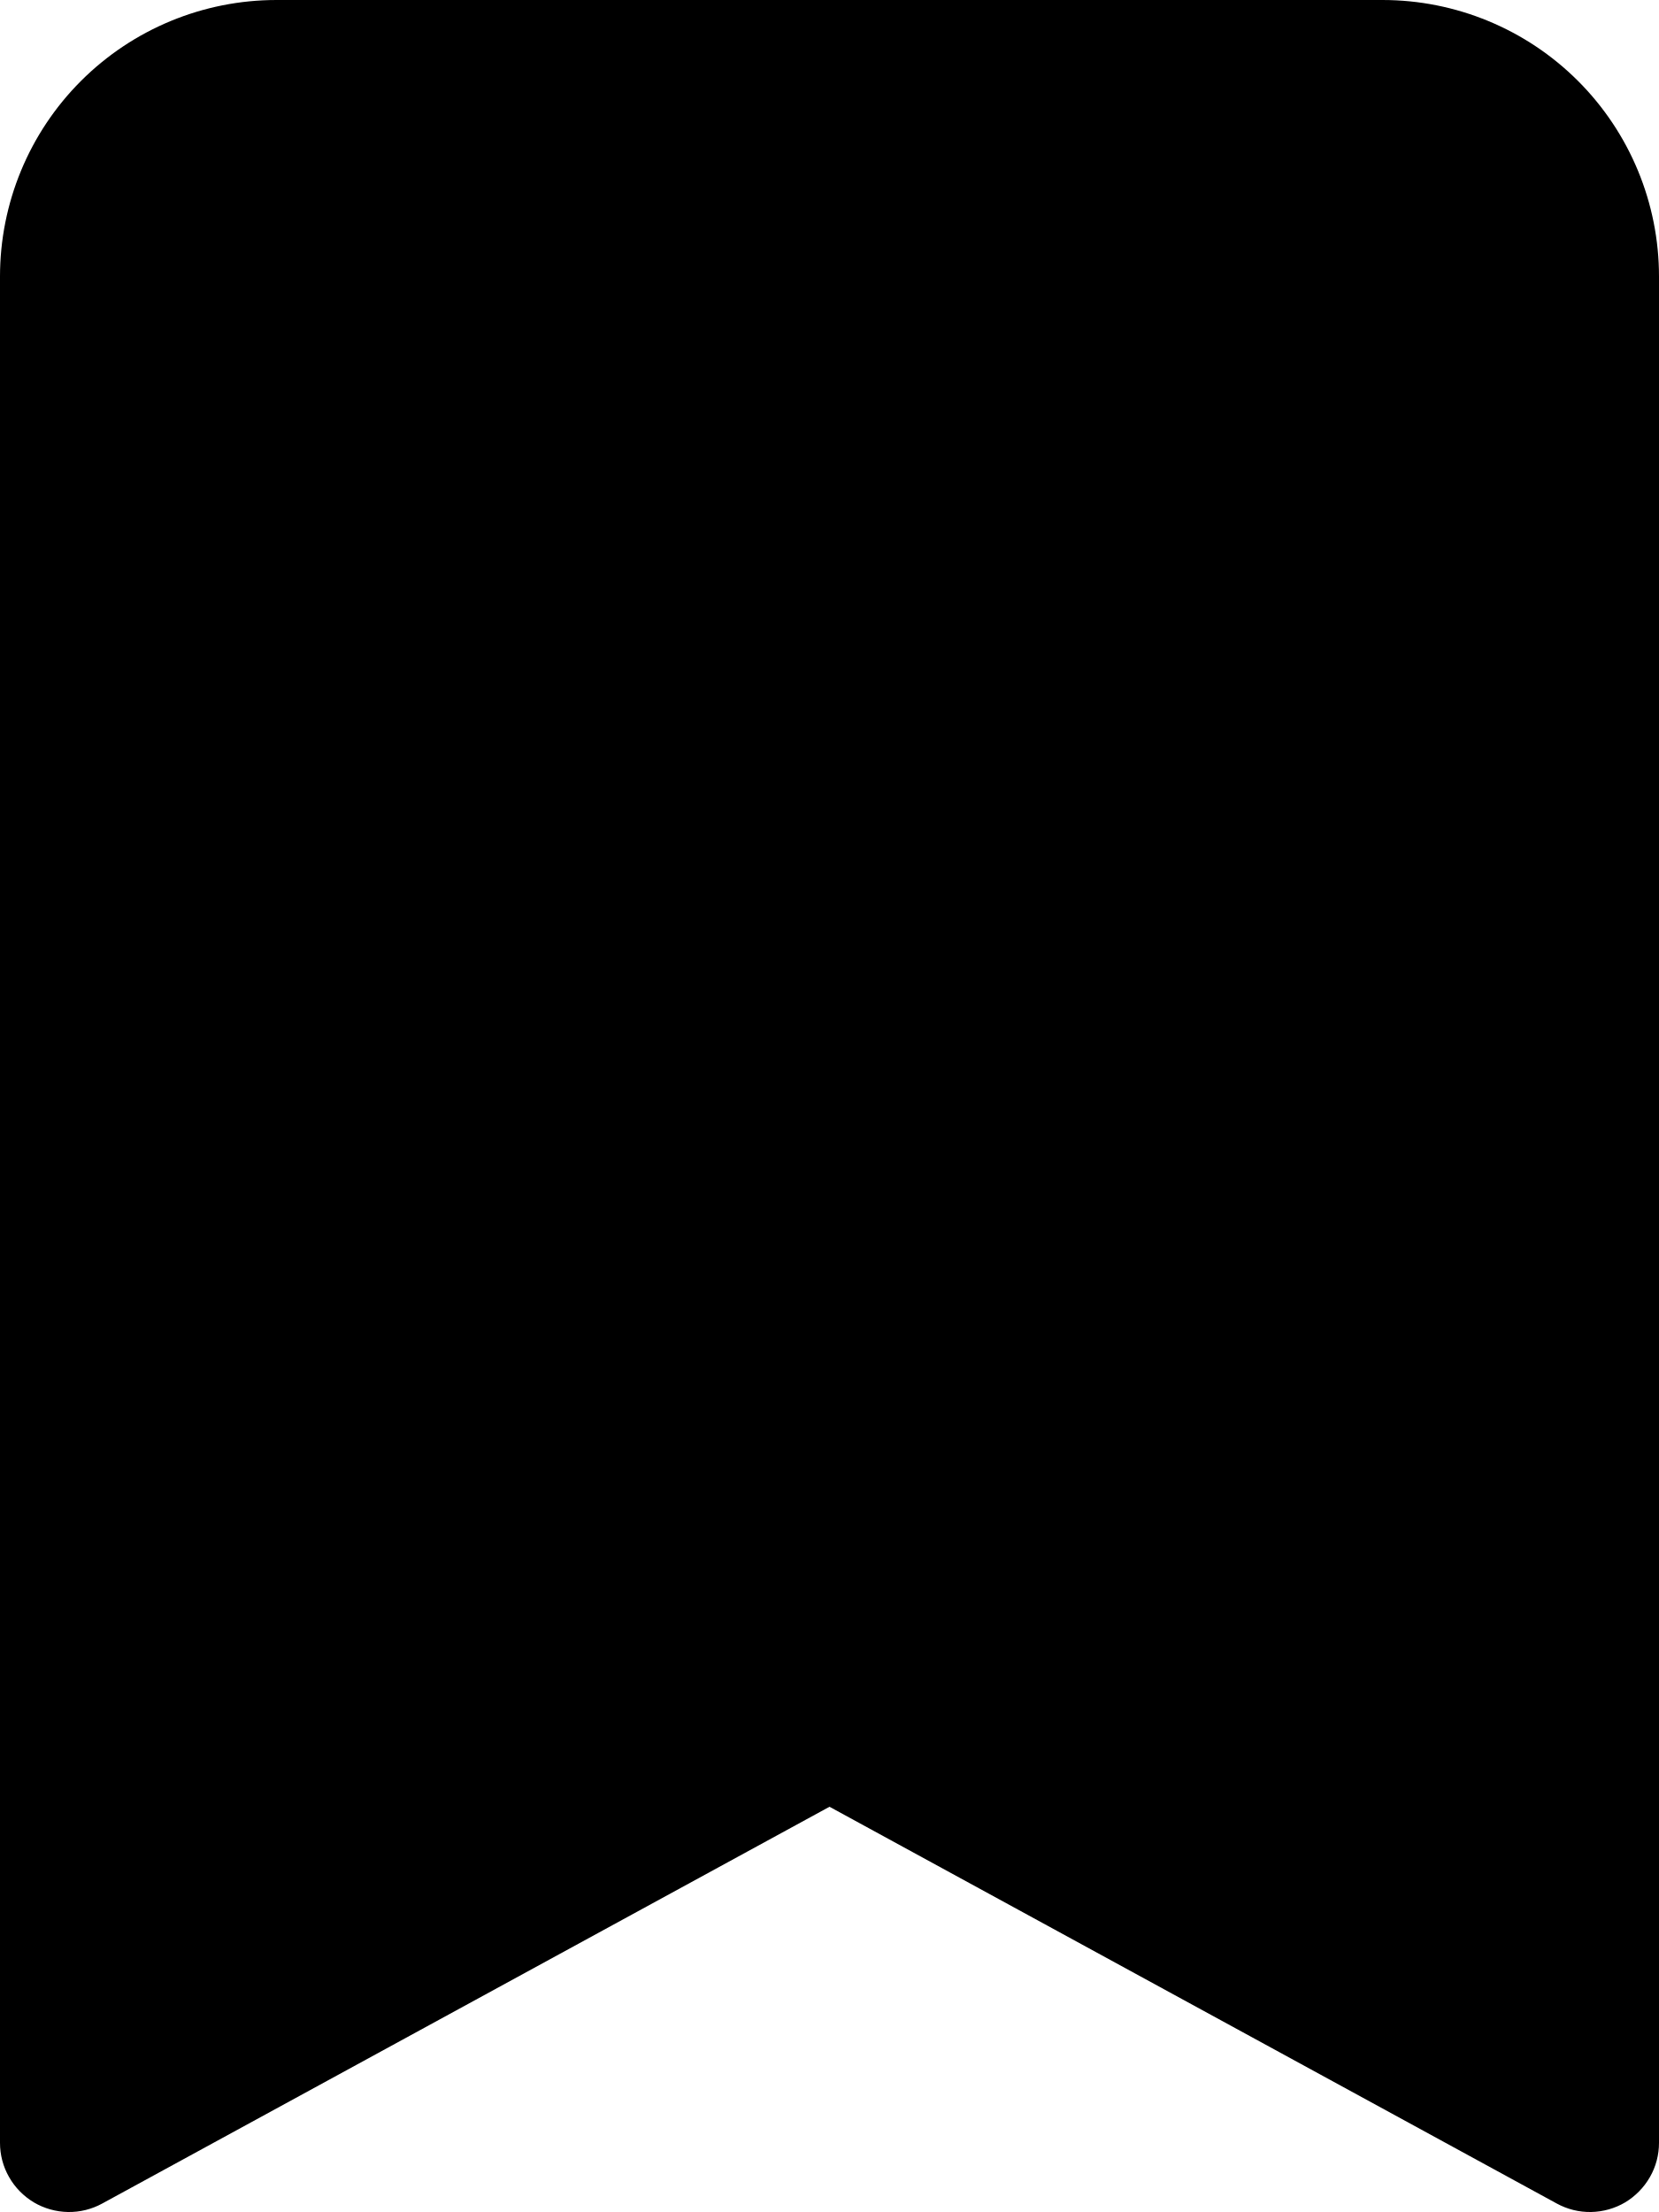
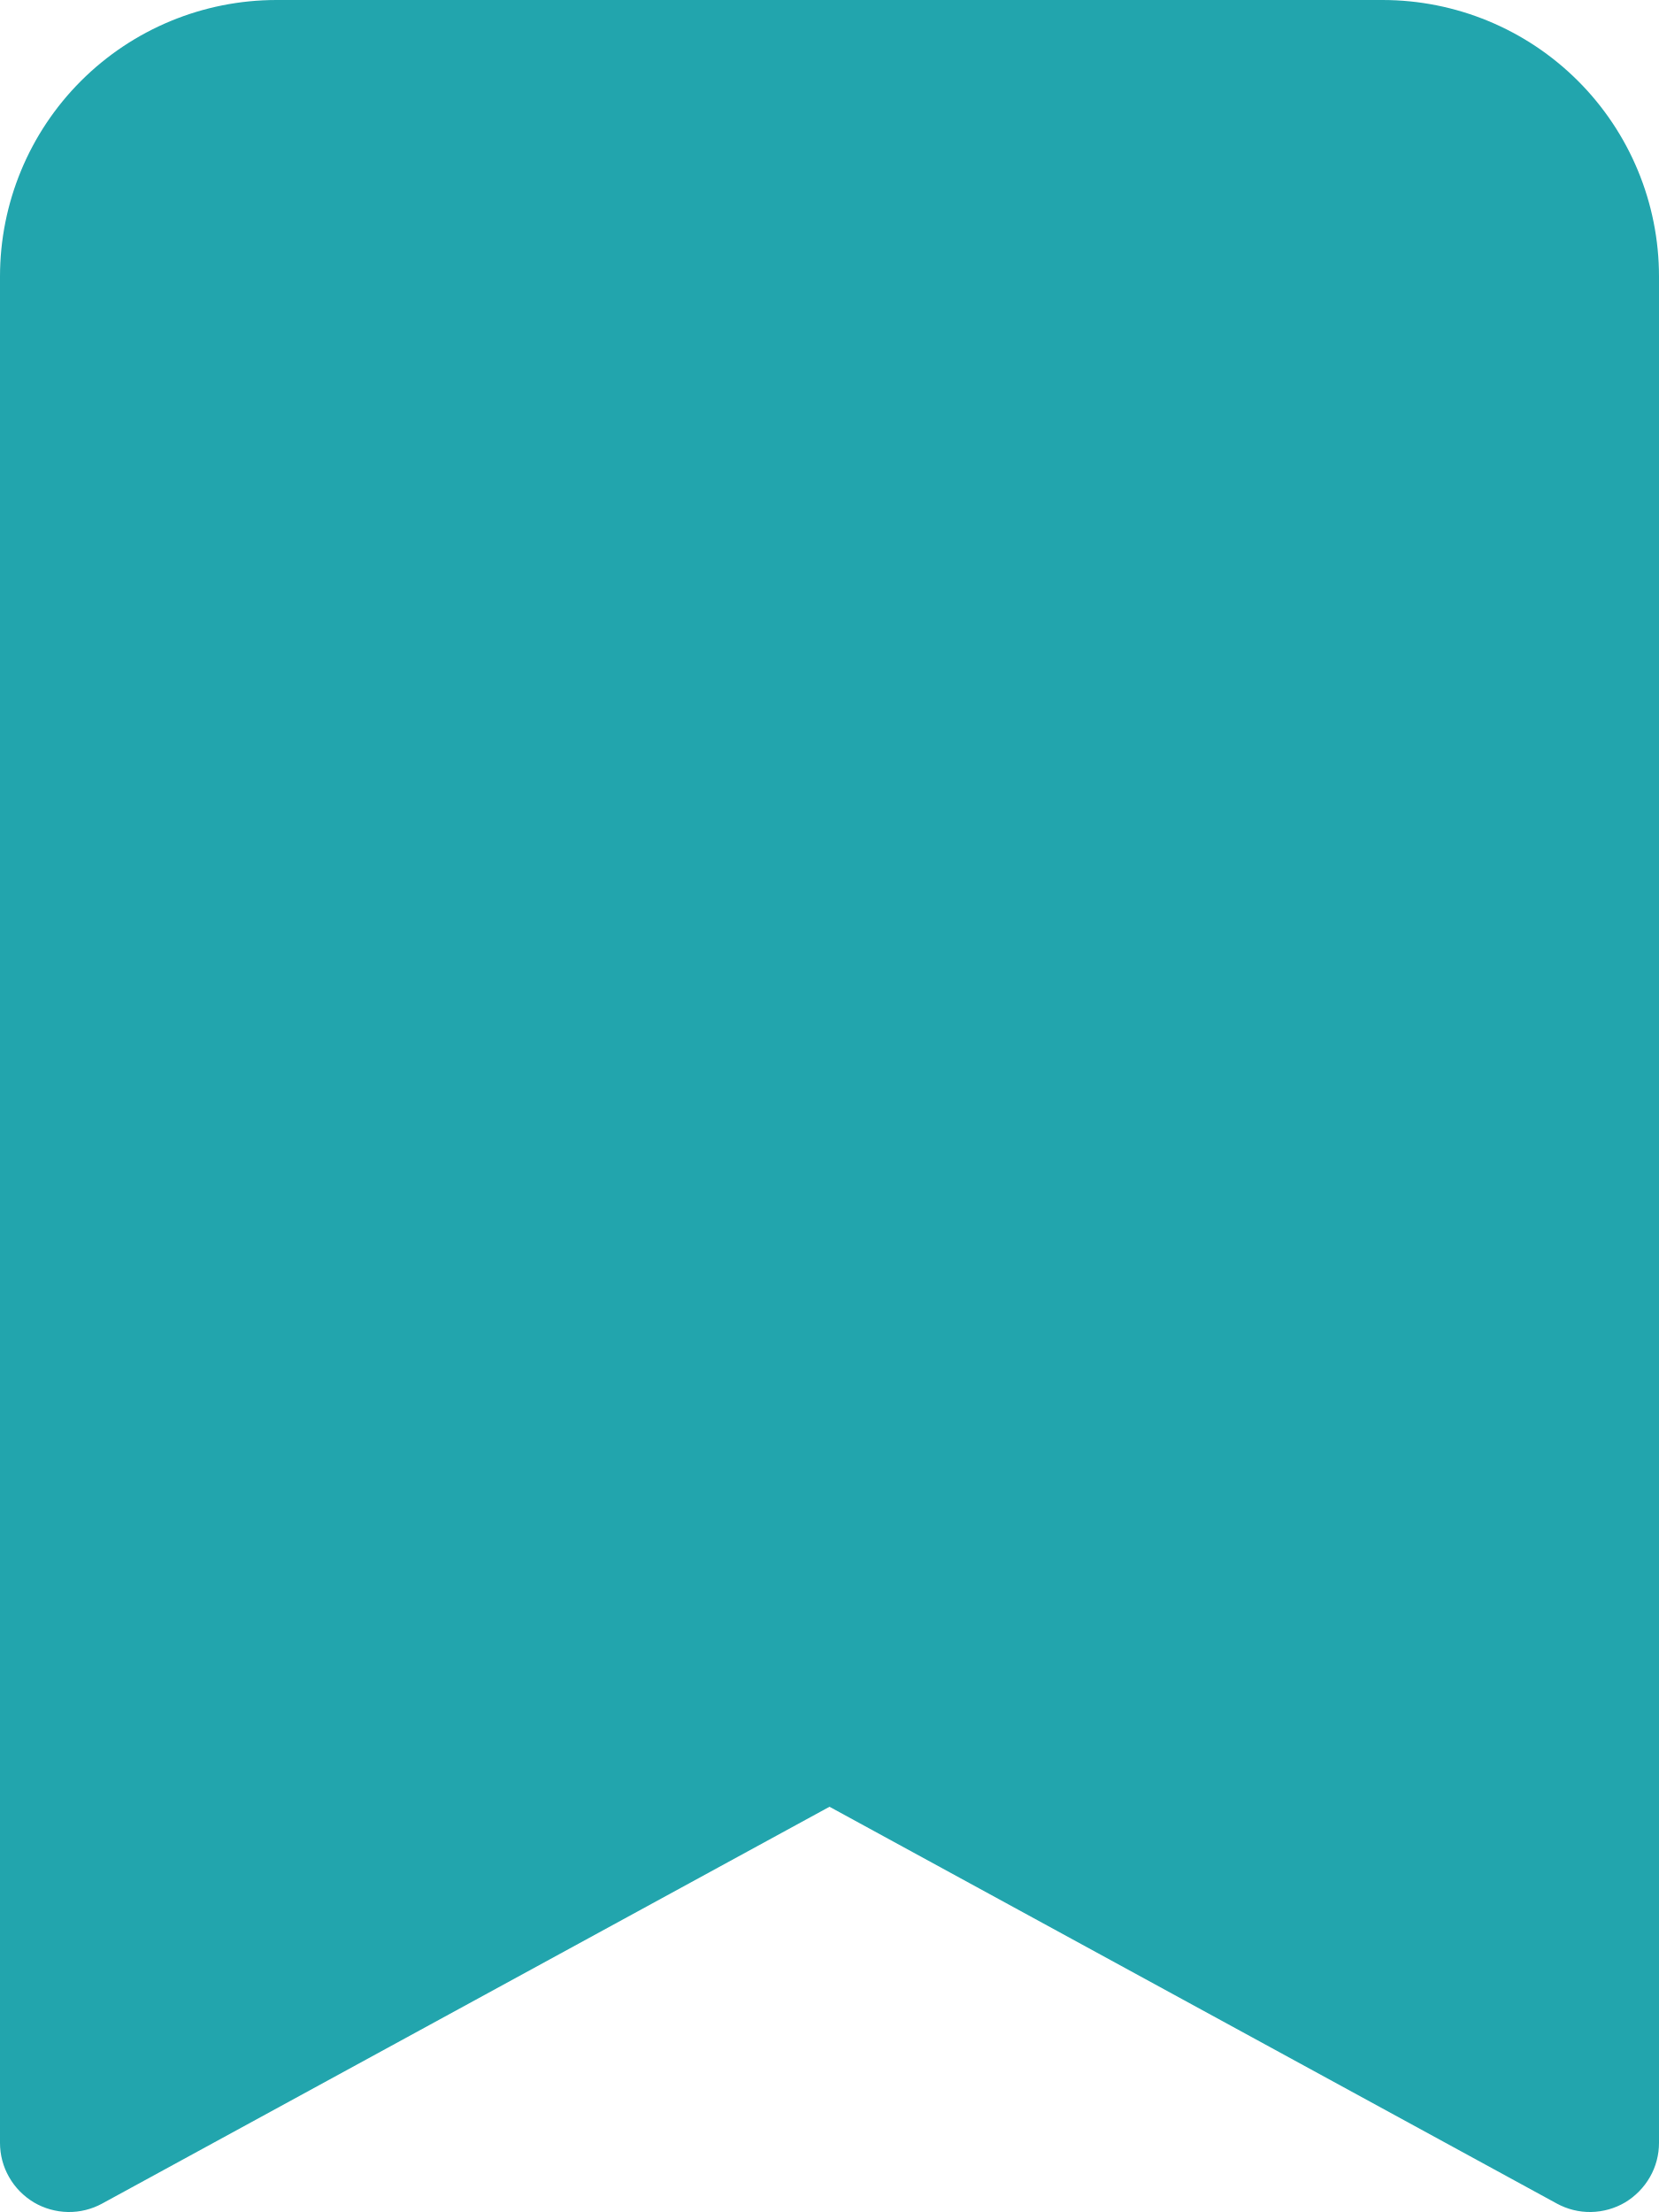
<svg xmlns="http://www.w3.org/2000/svg" width="15" height="20" viewBox="0 0 15 20" fill="none">
-   <path d="M1.67336e-07 2.5V19.375C-7.92423e-05 19.483 0.028 19.59 0.082 19.684C0.135 19.778 0.213 19.857 0.306 19.913C0.399 19.968 0.506 19.998 0.614 20C0.723 20.002 0.83 19.975 0.925 19.923L7.5 16.336L14.075 19.923C14.17 19.975 14.277 20.002 14.386 20C14.494 19.998 14.601 19.968 14.694 19.913C14.787 19.857 14.864 19.778 14.918 19.684C14.972 19.59 15 19.483 15 19.375V2.5C15 1.837 14.737 1.201 14.268 0.732C13.799 0.263 13.163 0 12.5 0L2.5 0C1.837 0 1.201 0.263 0.732 0.732C0.263 1.201 1.67336e-07 1.837 1.67336e-07 2.5Z" fill="currentColor" />
+   <path d="M1.67336e-07 2.5V19.375C-7.92423e-05 19.483 0.028 19.59 0.082 19.684C0.135 19.778 0.213 19.857 0.306 19.913C0.399 19.968 0.506 19.998 0.614 20C0.723 20.002 0.83 19.975 0.925 19.923L7.5 16.336L14.075 19.923C14.17 19.975 14.277 20.002 14.386 20C14.494 19.998 14.601 19.968 14.694 19.913C14.787 19.857 14.864 19.778 14.918 19.684C14.972 19.59 15 19.483 15 19.375V2.5C15 1.837 14.737 1.201 14.268 0.732C13.799 0.263 13.163 0 12.5 0L2.5 0C1.837 0 1.201 0.263 0.732 0.732C0.263 1.201 1.67336e-07 1.837 1.67336e-07 2.5Z" fill="#22A5AD" />
</svg>
